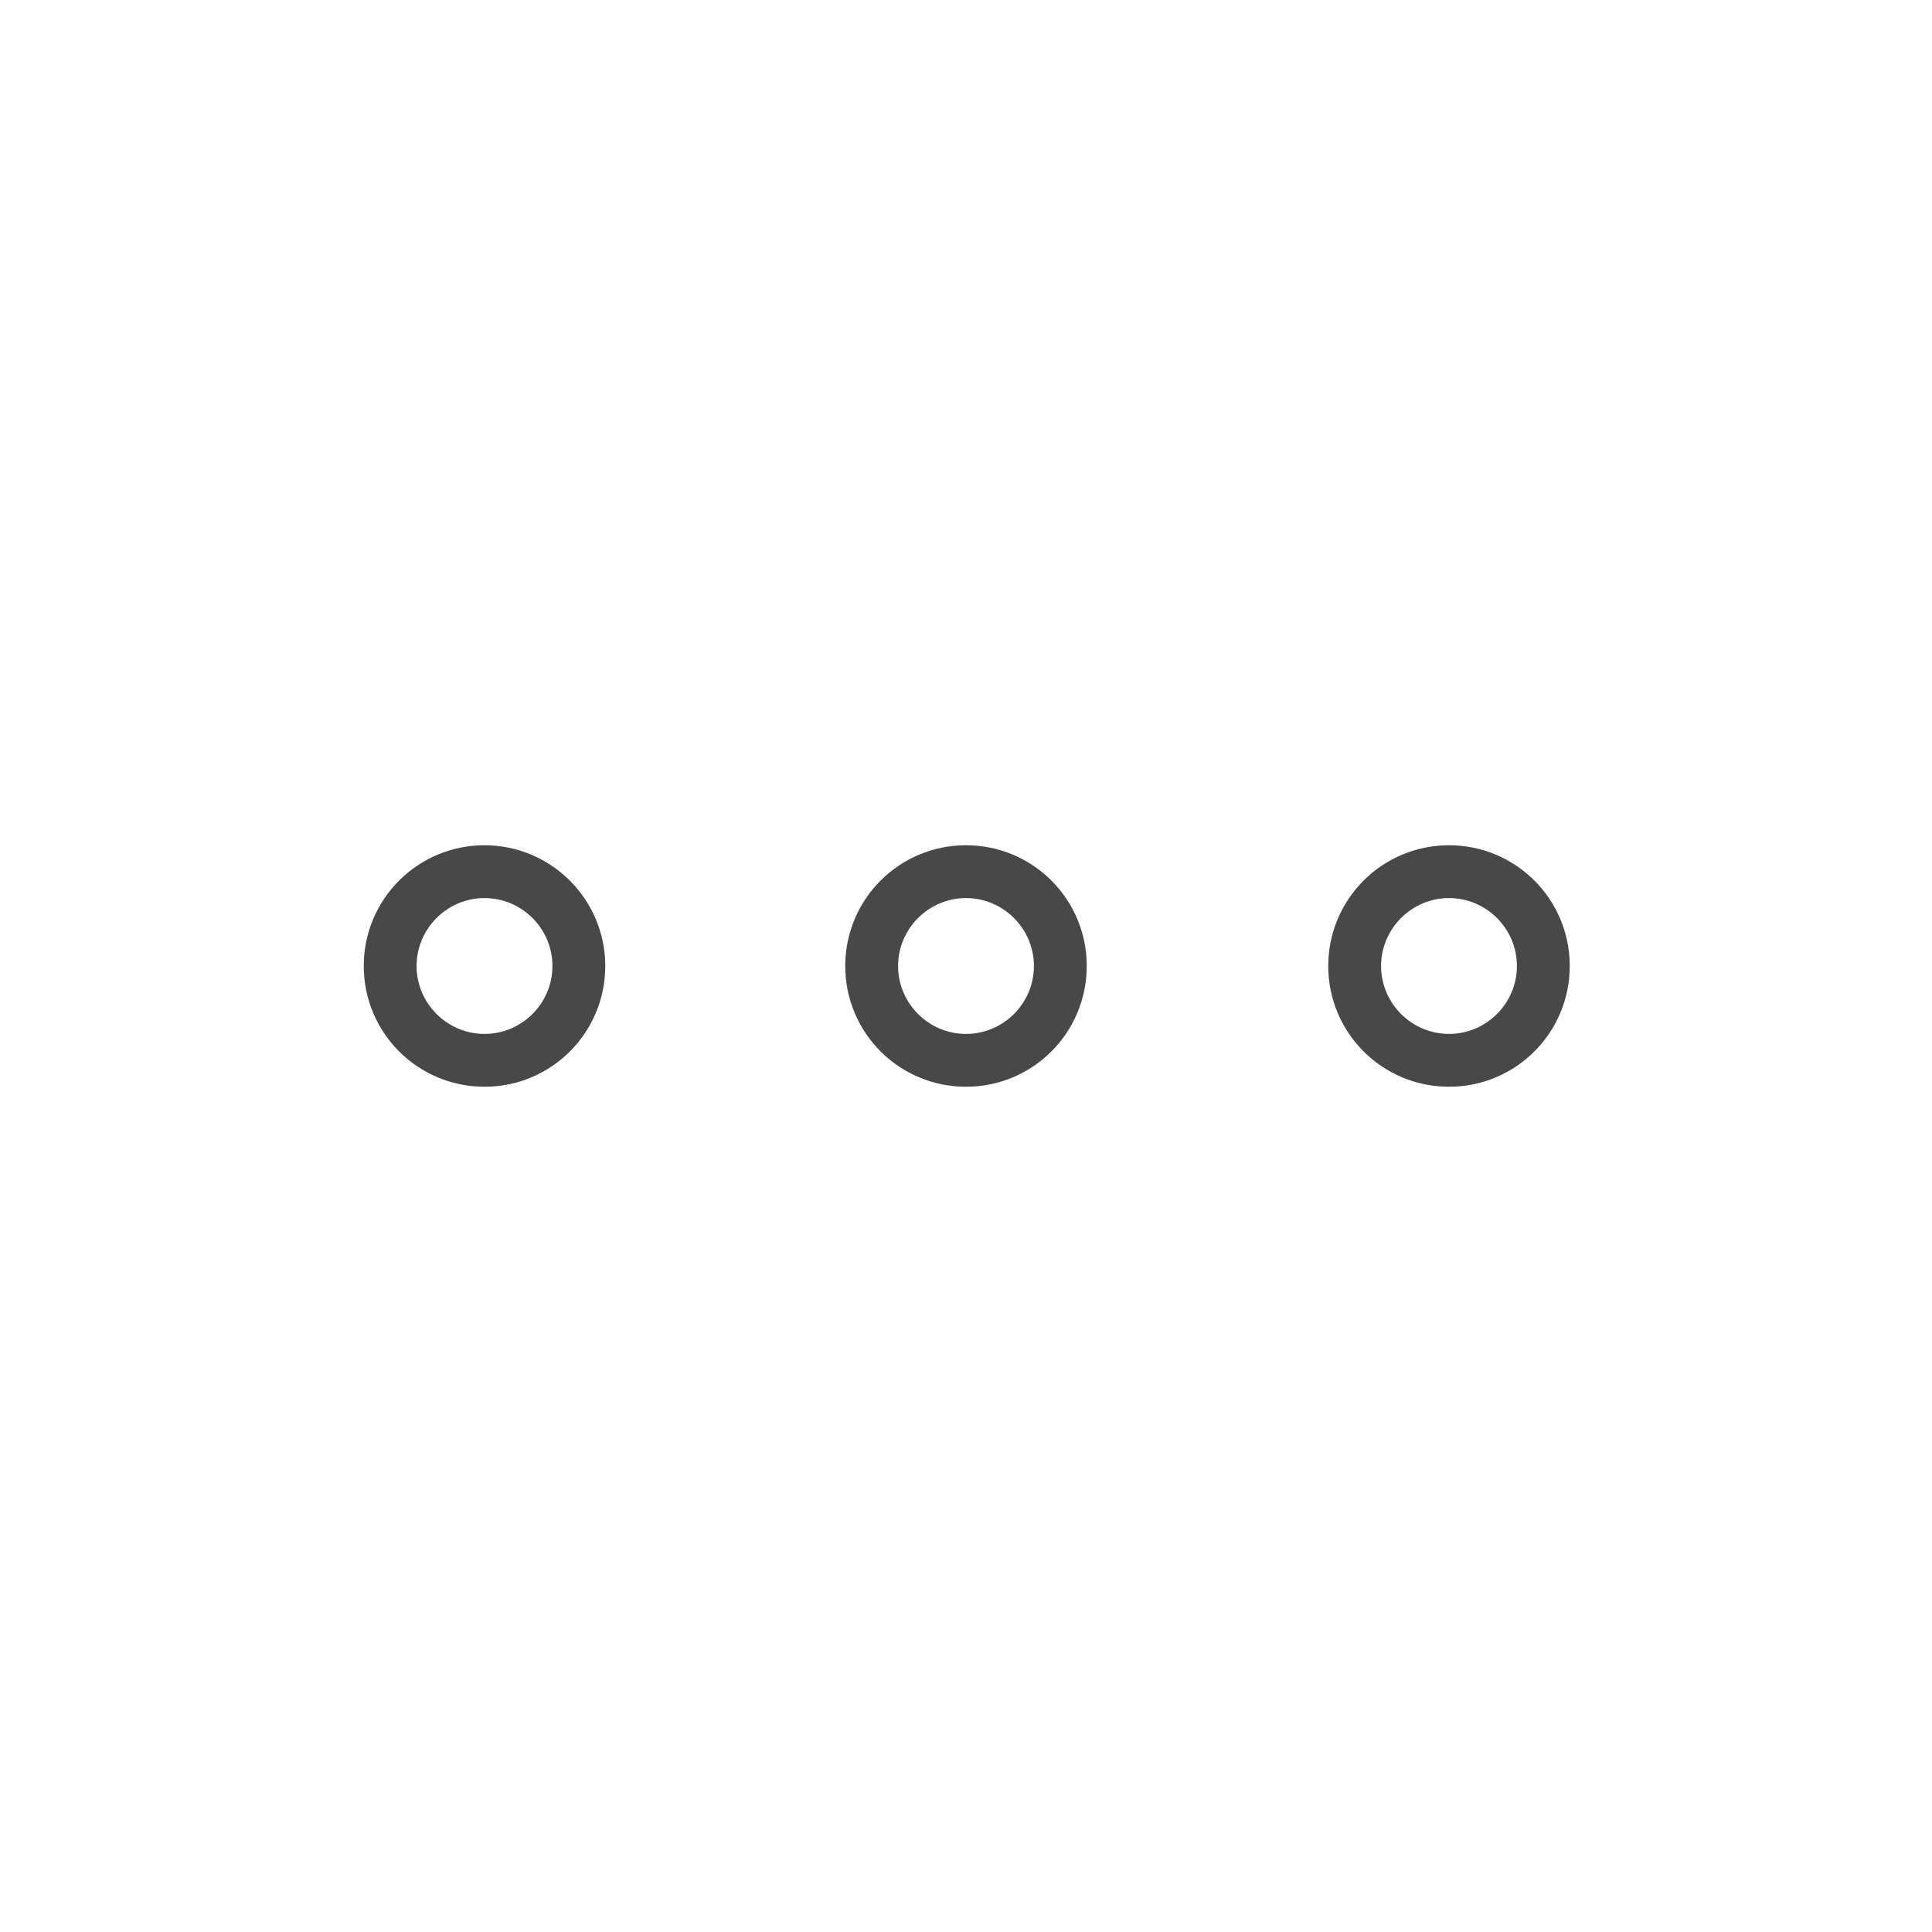
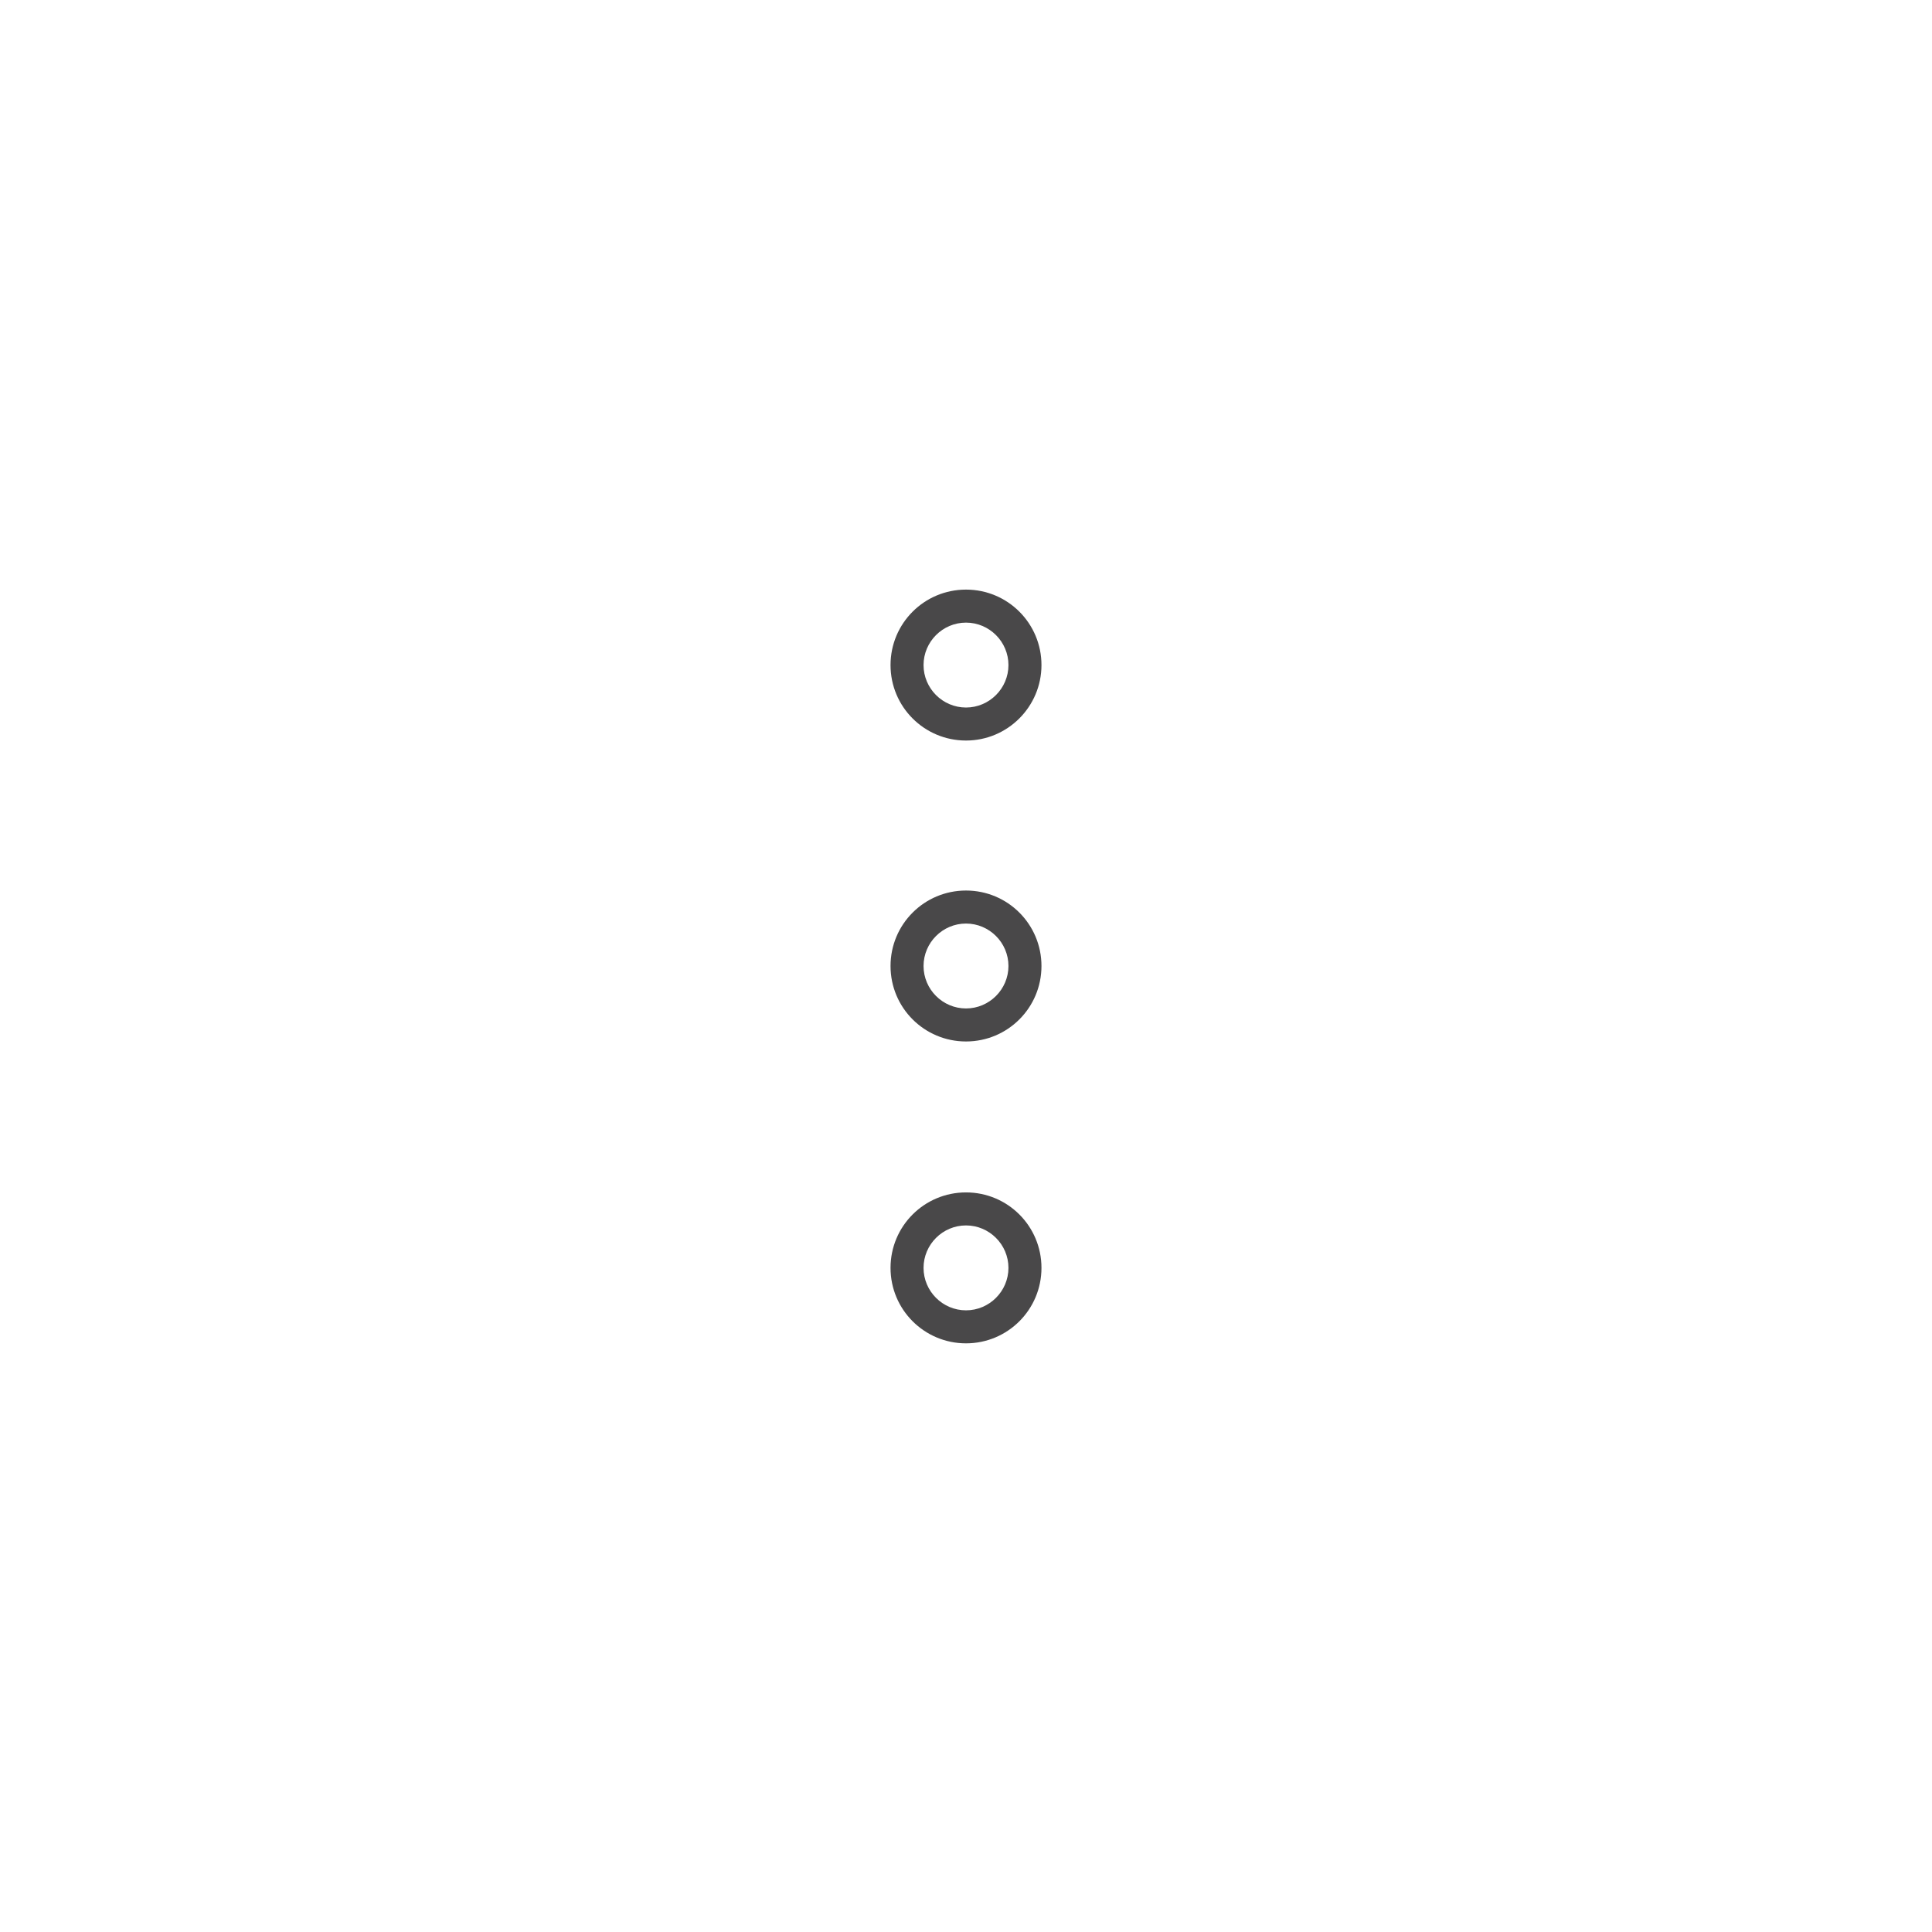
<svg xmlns="http://www.w3.org/2000/svg" width="512px" height="512px" viewBox="0 0 512 512" version="1.1">
  <defs />
  <g id="Page-1" stroke="none" stroke-width="1" fill="none" fill-rule="evenodd">
    <g id="ico_nav_menu-512" fill="#494849">
-       <path d="M256,238 C265.9,238 274,246.1 274,256 C274,265.9 265.9,274 256,274 C246.1,274 238,265.9 238,256 C238,246.1 246.1,238 256,238 L256,238 Z M256,224 C238.3,224 224,238.3 224,256 C224,273.7 238.3,288 256,288 C273.7,288 288,273.7 288,256 C288,238.3 273.7,224 256,224 L256,224 L256,224 Z" id="Shape" />
-       <path d="M128.4,238 C138.3,238 146.4,246.1 146.4,256 C146.4,265.9 138.3,274 128.4,274 C118.5,274 110.4,265.9 110.4,256 C110.4,246.1 118.5,238 128.4,238 L128.4,238 Z M128.4,224 C110.7,224 96.4,238.3 96.4,256 C96.4,273.7 110.7,288 128.4,288 C146.1,288 160.4,273.7 160.4,256 C160.4,238.3 146,224 128.4,224 L128.4,224 L128.4,224 Z" id="Shape" />
-       <path d="M384,238 C393.9,238 402,246.1 402,256 C402,265.9 393.9,274 384,274 C374.1,274 366,265.9 366,256 C366,246.1 374.1,238 384,238 L384,238 Z M384,224 C366.3,224 352,238.3 352,256 C352,273.7 366.3,288 384,288 C401.7,288 416,273.7 416,256 C416,238.3 401.7,224 384,224 L384,224 L384,224 Z" id="Shape" />
+       <g id="Shape-+-Shape-+-Shape" transform="translate(256, 256) rotate(-270) translate(-256, -256) translate(156, 236)">
+         <path d="M100,8.75 C106.188,8.75 111.25,13.812 111.25,20 C111.25,26.188 106.188,31.25 100,31.25 C93.812,31.25 88.75,26.188 88.75,20 C88.75,13.812 93.812,8.75 100,8.75 L100,8.75 Z M100,0 C88.938,0 80,8.938 80,20 C80,31.062 88.938,40 100,40 C111.062,40 120,31.062 120,20 C120,8.938 111.062,0 100,0 L100,0 L100,0 Z" id="Shape" />
+         <path d="M20.25,8.75 C26.438,8.75 31.5,13.812 31.5,20 C31.5,26.188 26.438,31.25 20.25,31.25 C14.062,31.25 9,26.188 9,20 C9,13.812 14.062,8.75 20.25,8.75 L20.25,8.75 Z M20.25,0 C9.188,0 0.25,8.938 0.25,20 C0.25,31.062 9.188,40 20.25,40 C31.312,40 40.25,31.062 40.25,20 C40.25,8.938 31.25,0 20.25,0 L20.25,0 L20.25,0 Z" id="Shape" />
+         <path d="M180,8.75 C186.188,8.75 191.25,13.812 191.25,20 C191.25,26.188 186.188,31.25 180,31.25 C173.812,31.25 168.75,26.188 168.75,20 C168.75,13.812 173.812,8.75 180,8.75 L180,8.75 Z M180,0 C168.938,0 160,8.938 160,20 C160,31.062 168.938,40 180,40 C191.062,40 200,31.062 200,20 C200,8.938 191.062,0 180,0 L180,0 L180,0 Z" id="Shape" />
+       </g>
    </g>
  </g>
</svg>
